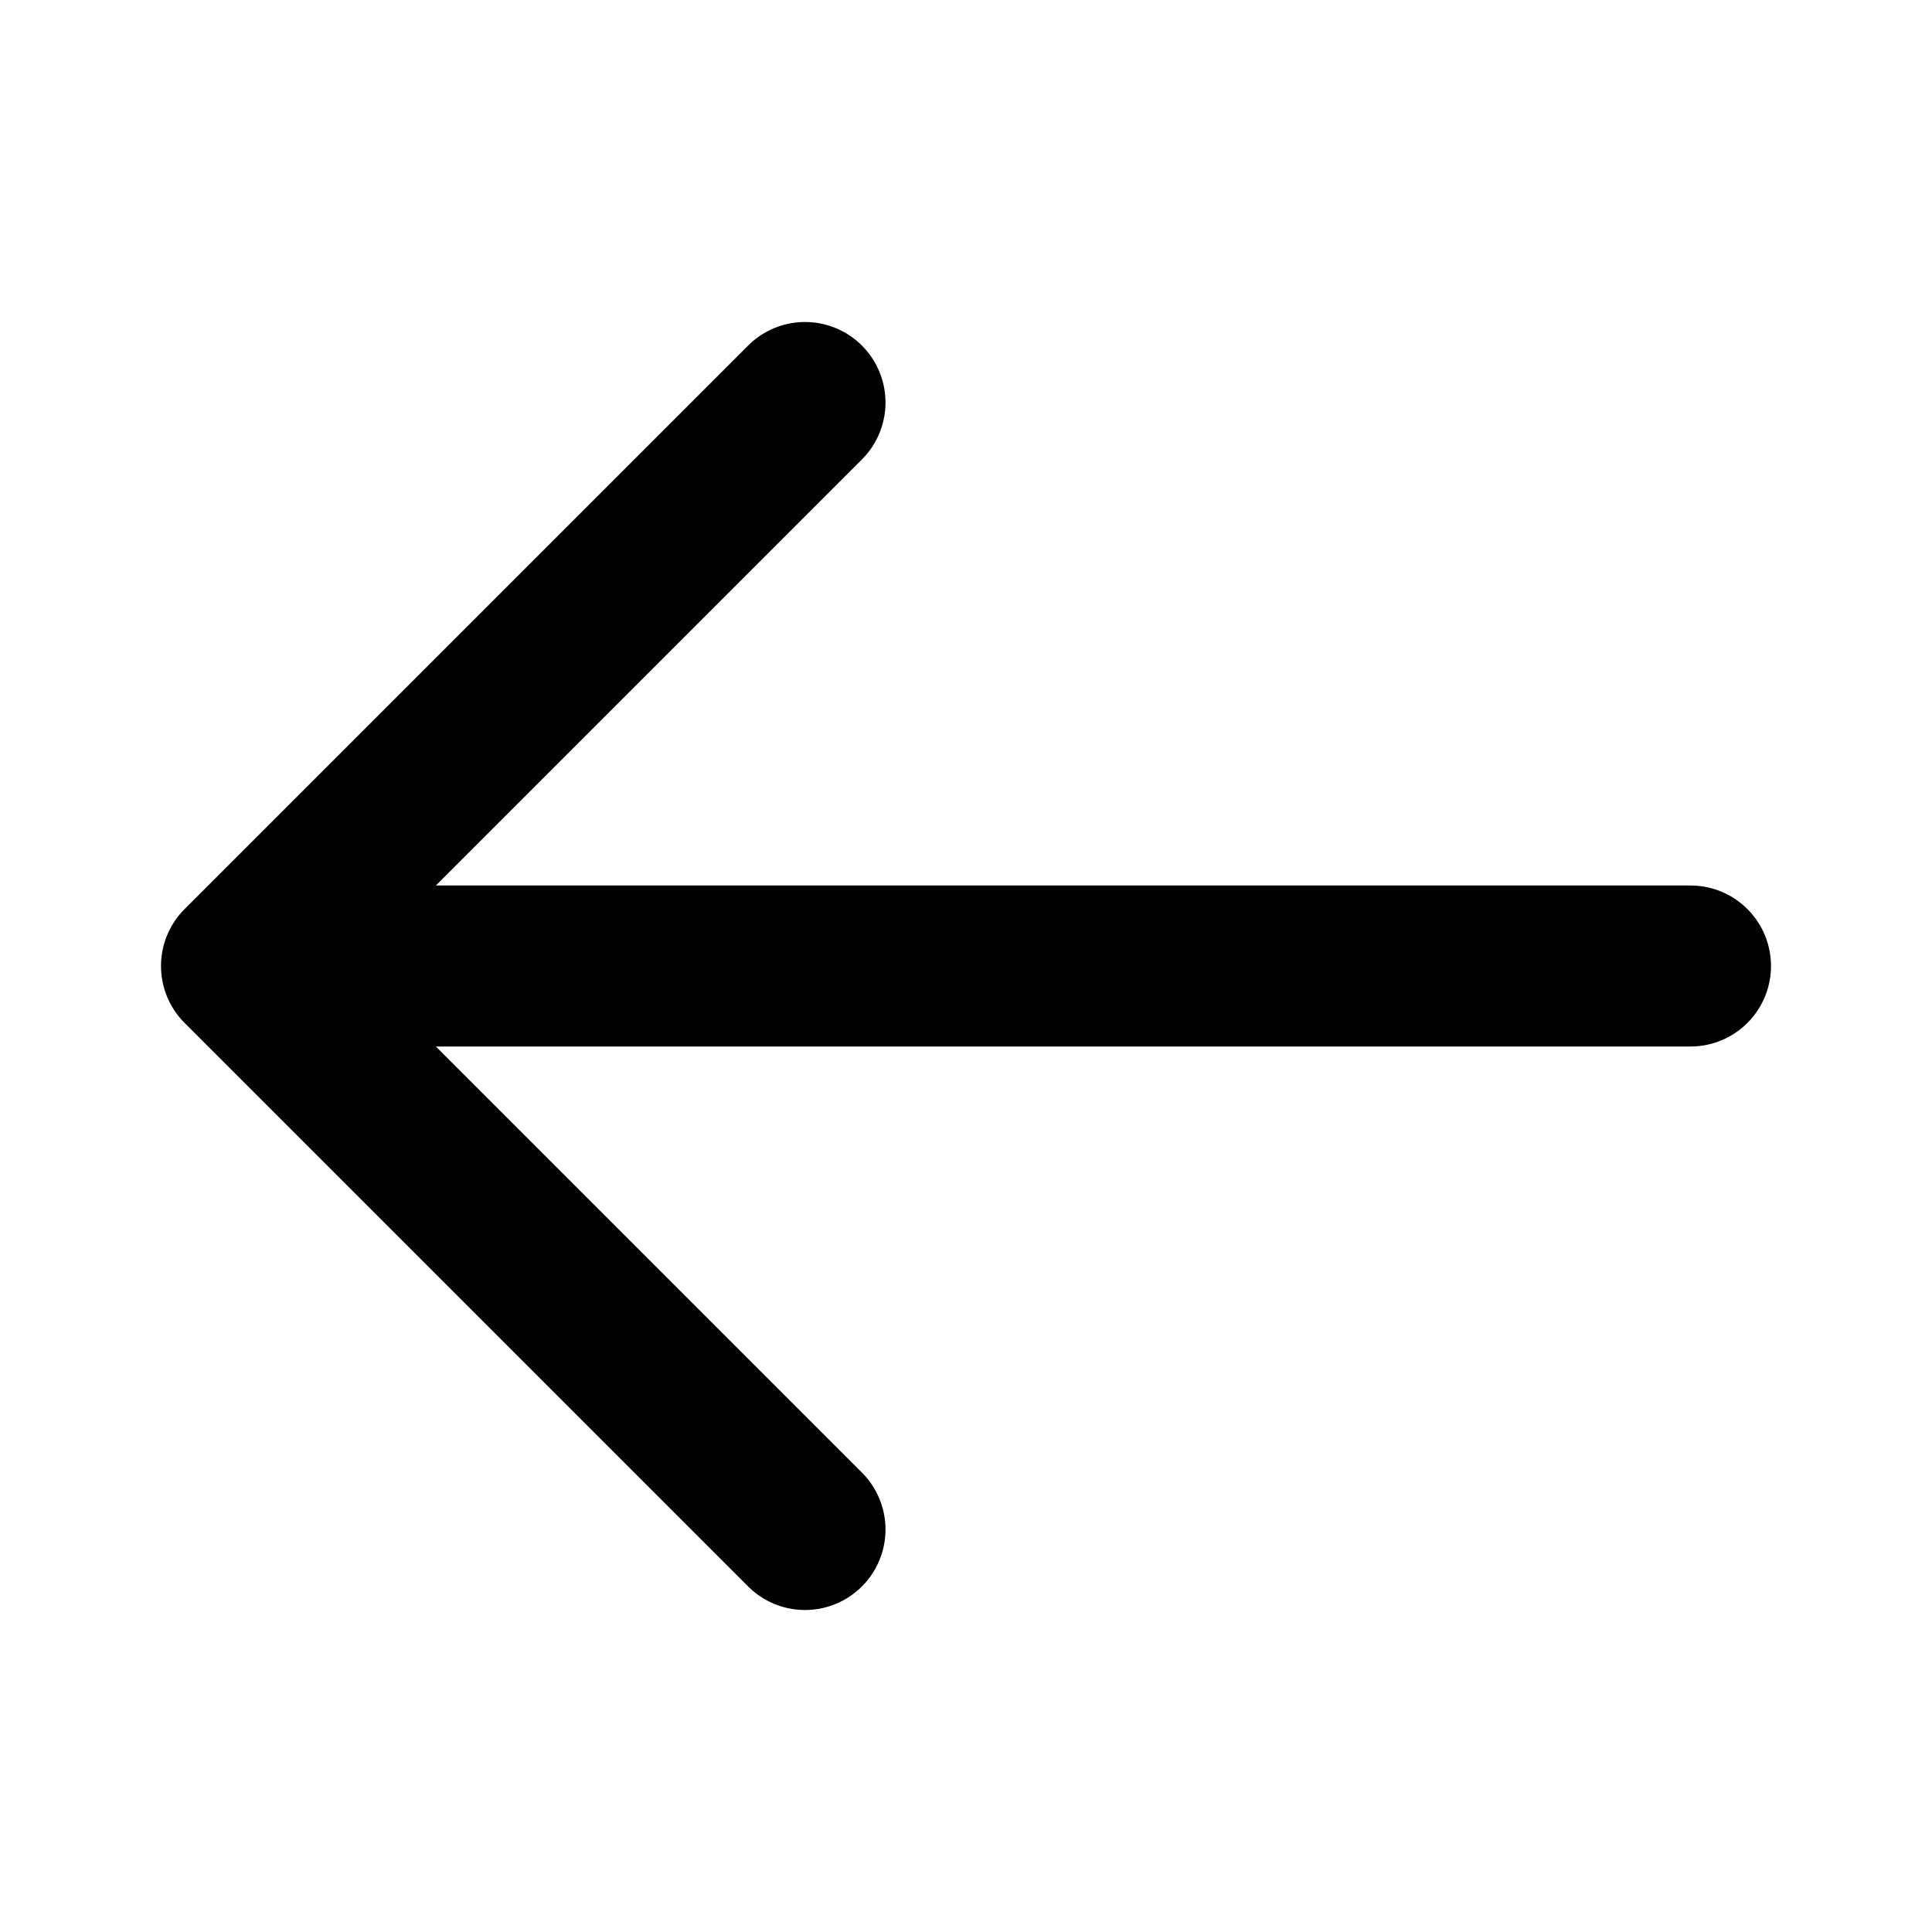
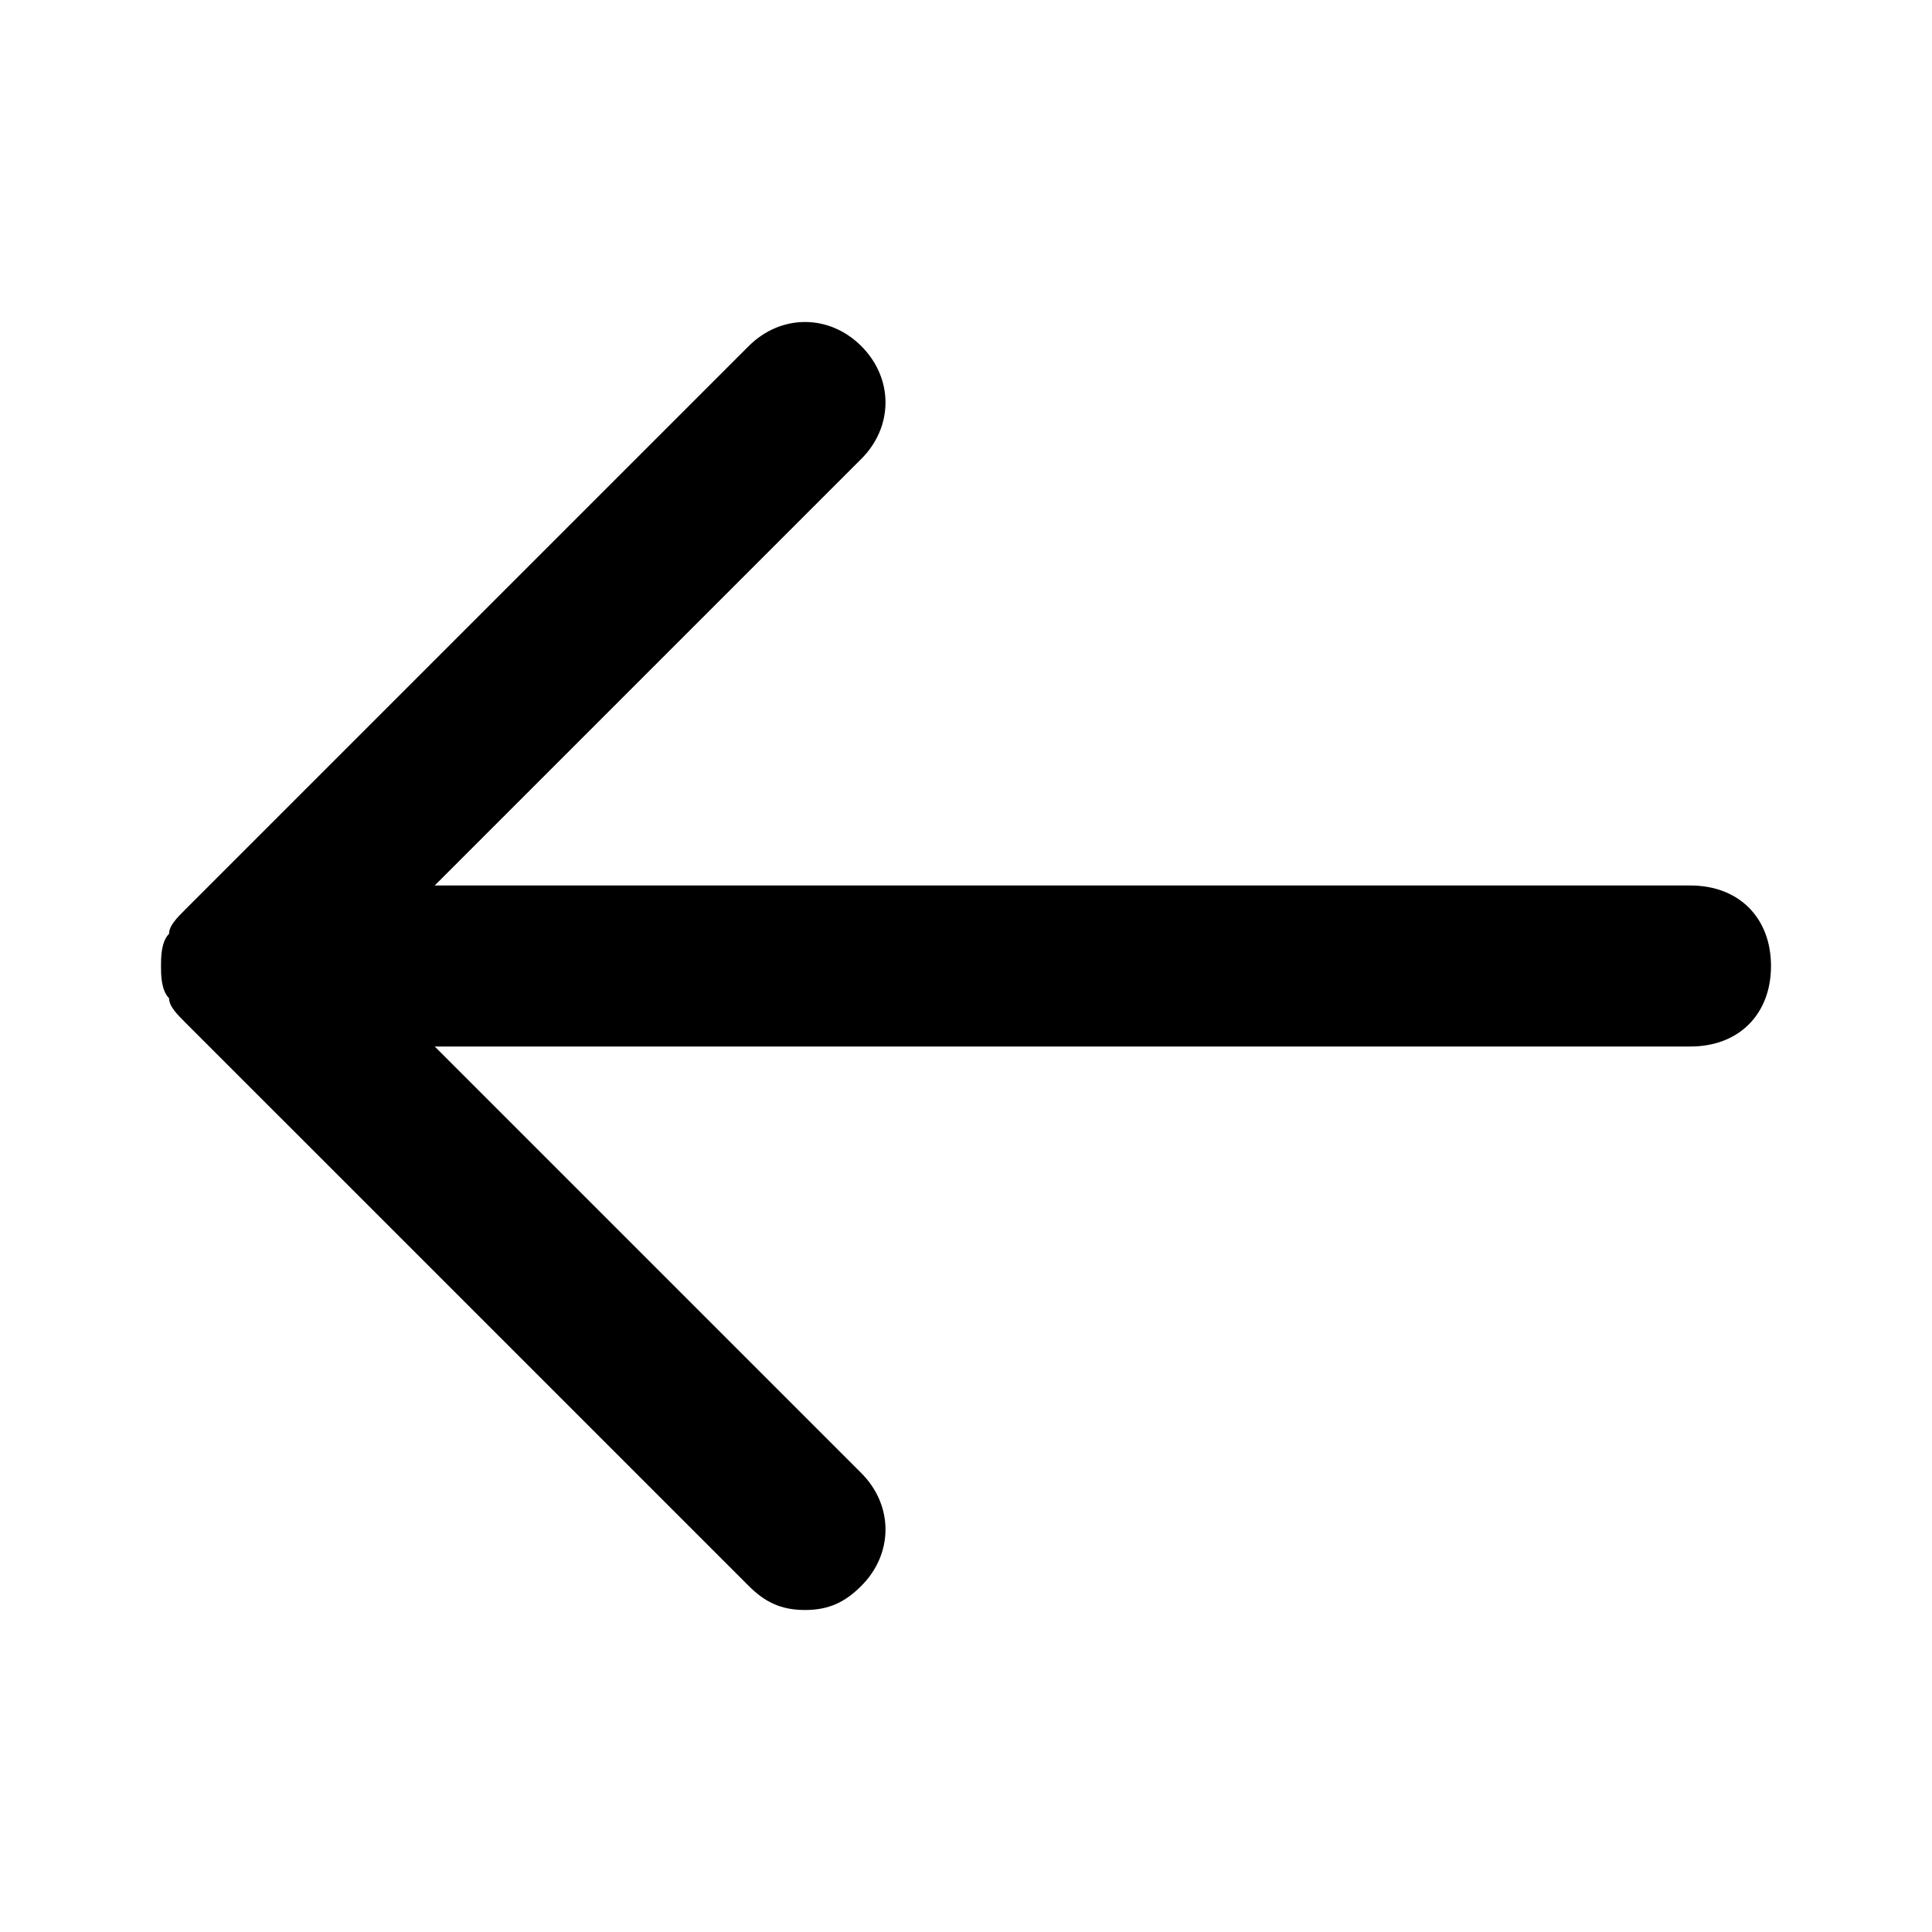
- <svg xmlns="http://www.w3.org/2000/svg" width="24" height="24" viewBox="0 0 24 24" fill="none">
-   <path d="M10 19L3 12M3 12L10 5M3 12H21" stroke="black" stroke-width="2" stroke-linecap="round" stroke-linejoin="round" />
+ <svg xmlns="http://www.w3.org/2000/svg" version="1.1" id="Слой_1" x="0px" y="0px" viewBox="0 0 24 24" style="enable-background:new 0 0 24 24;" xml:space="preserve">
+   <g>
+     <path d="M10,20c-0.3,0-0.5-0.1-0.7-0.3l-7-7c-0.1-0.1-0.2-0.2-0.2-0.3C2,12.3,2,12.1,2,12l0,0c0,0,0,0,0,0l0,0c0-0.1,0-0.3,0.1-0.4   c0-0.1,0.1-0.2,0.2-0.3l7-7c0.4-0.4,1-0.4,1.4,0s0.4,1,0,1.4L5.4,11H21c0.6,0,1,0.4,1,1s-0.4,1-1,1H5.4l5.3,5.3   c0.4,0.4,0.4,1,0,1.4C10.5,19.9,10.3,20,10,20z" />
+   </g>
</svg>
